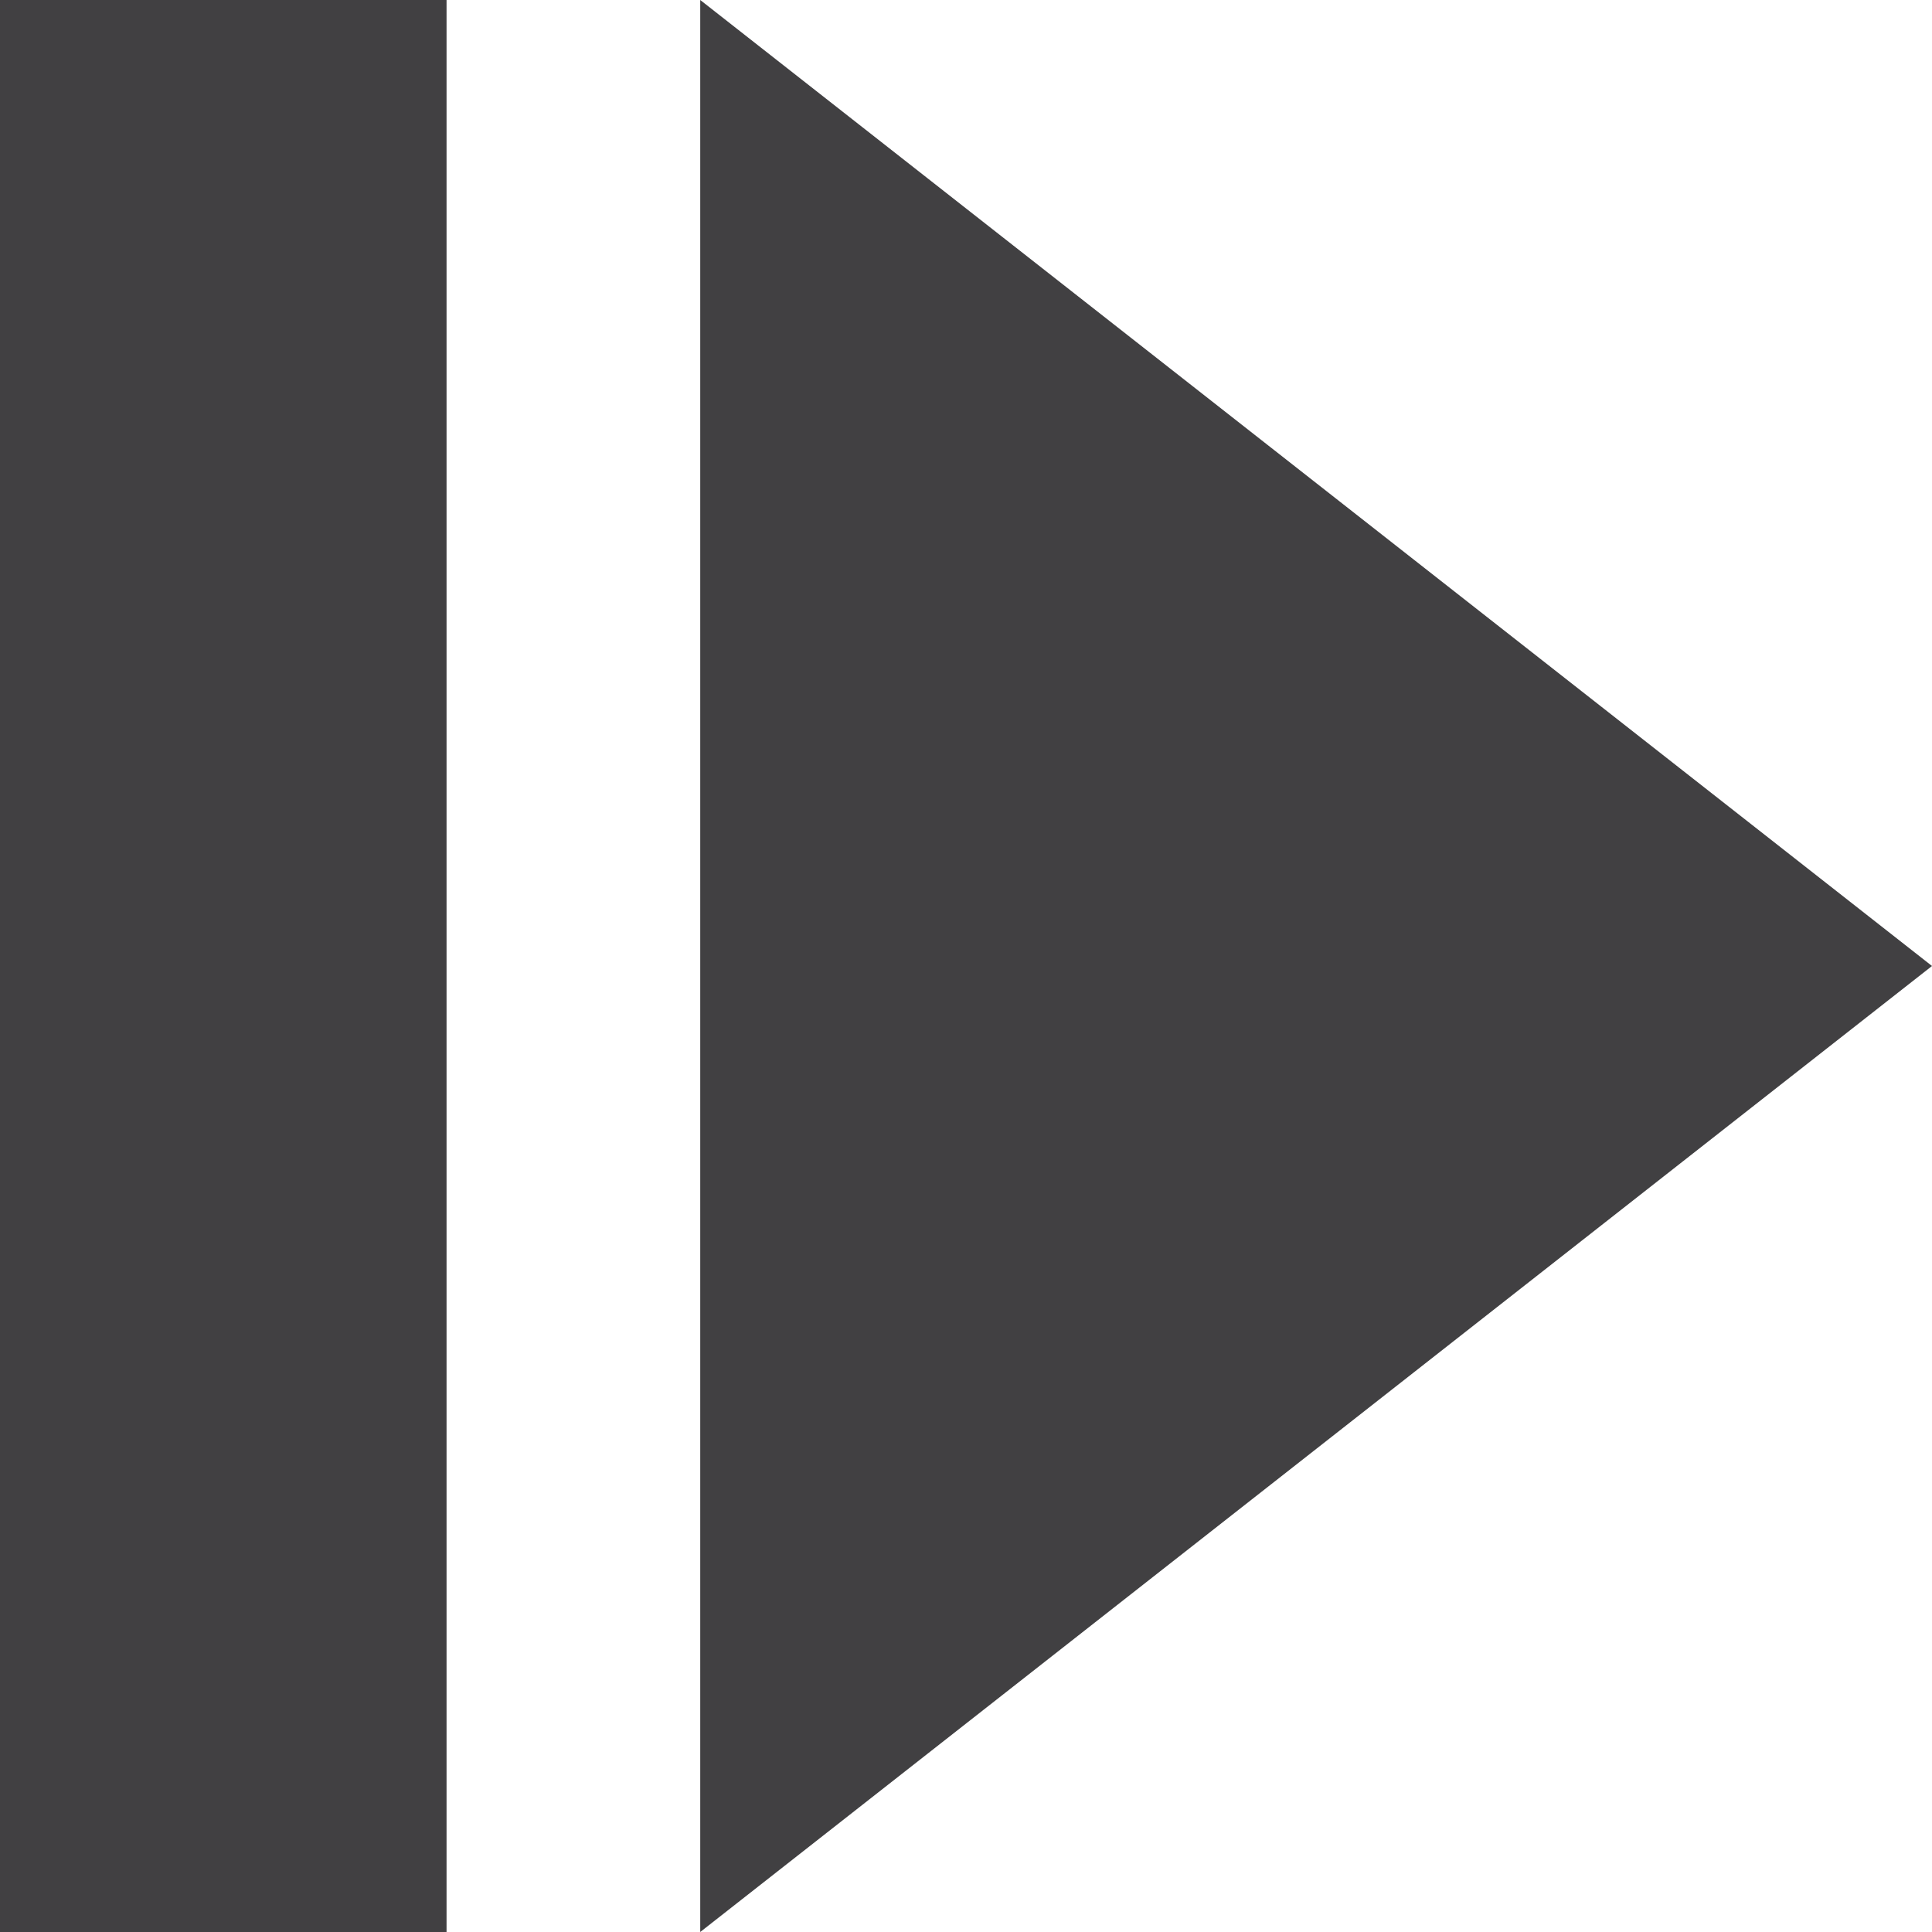
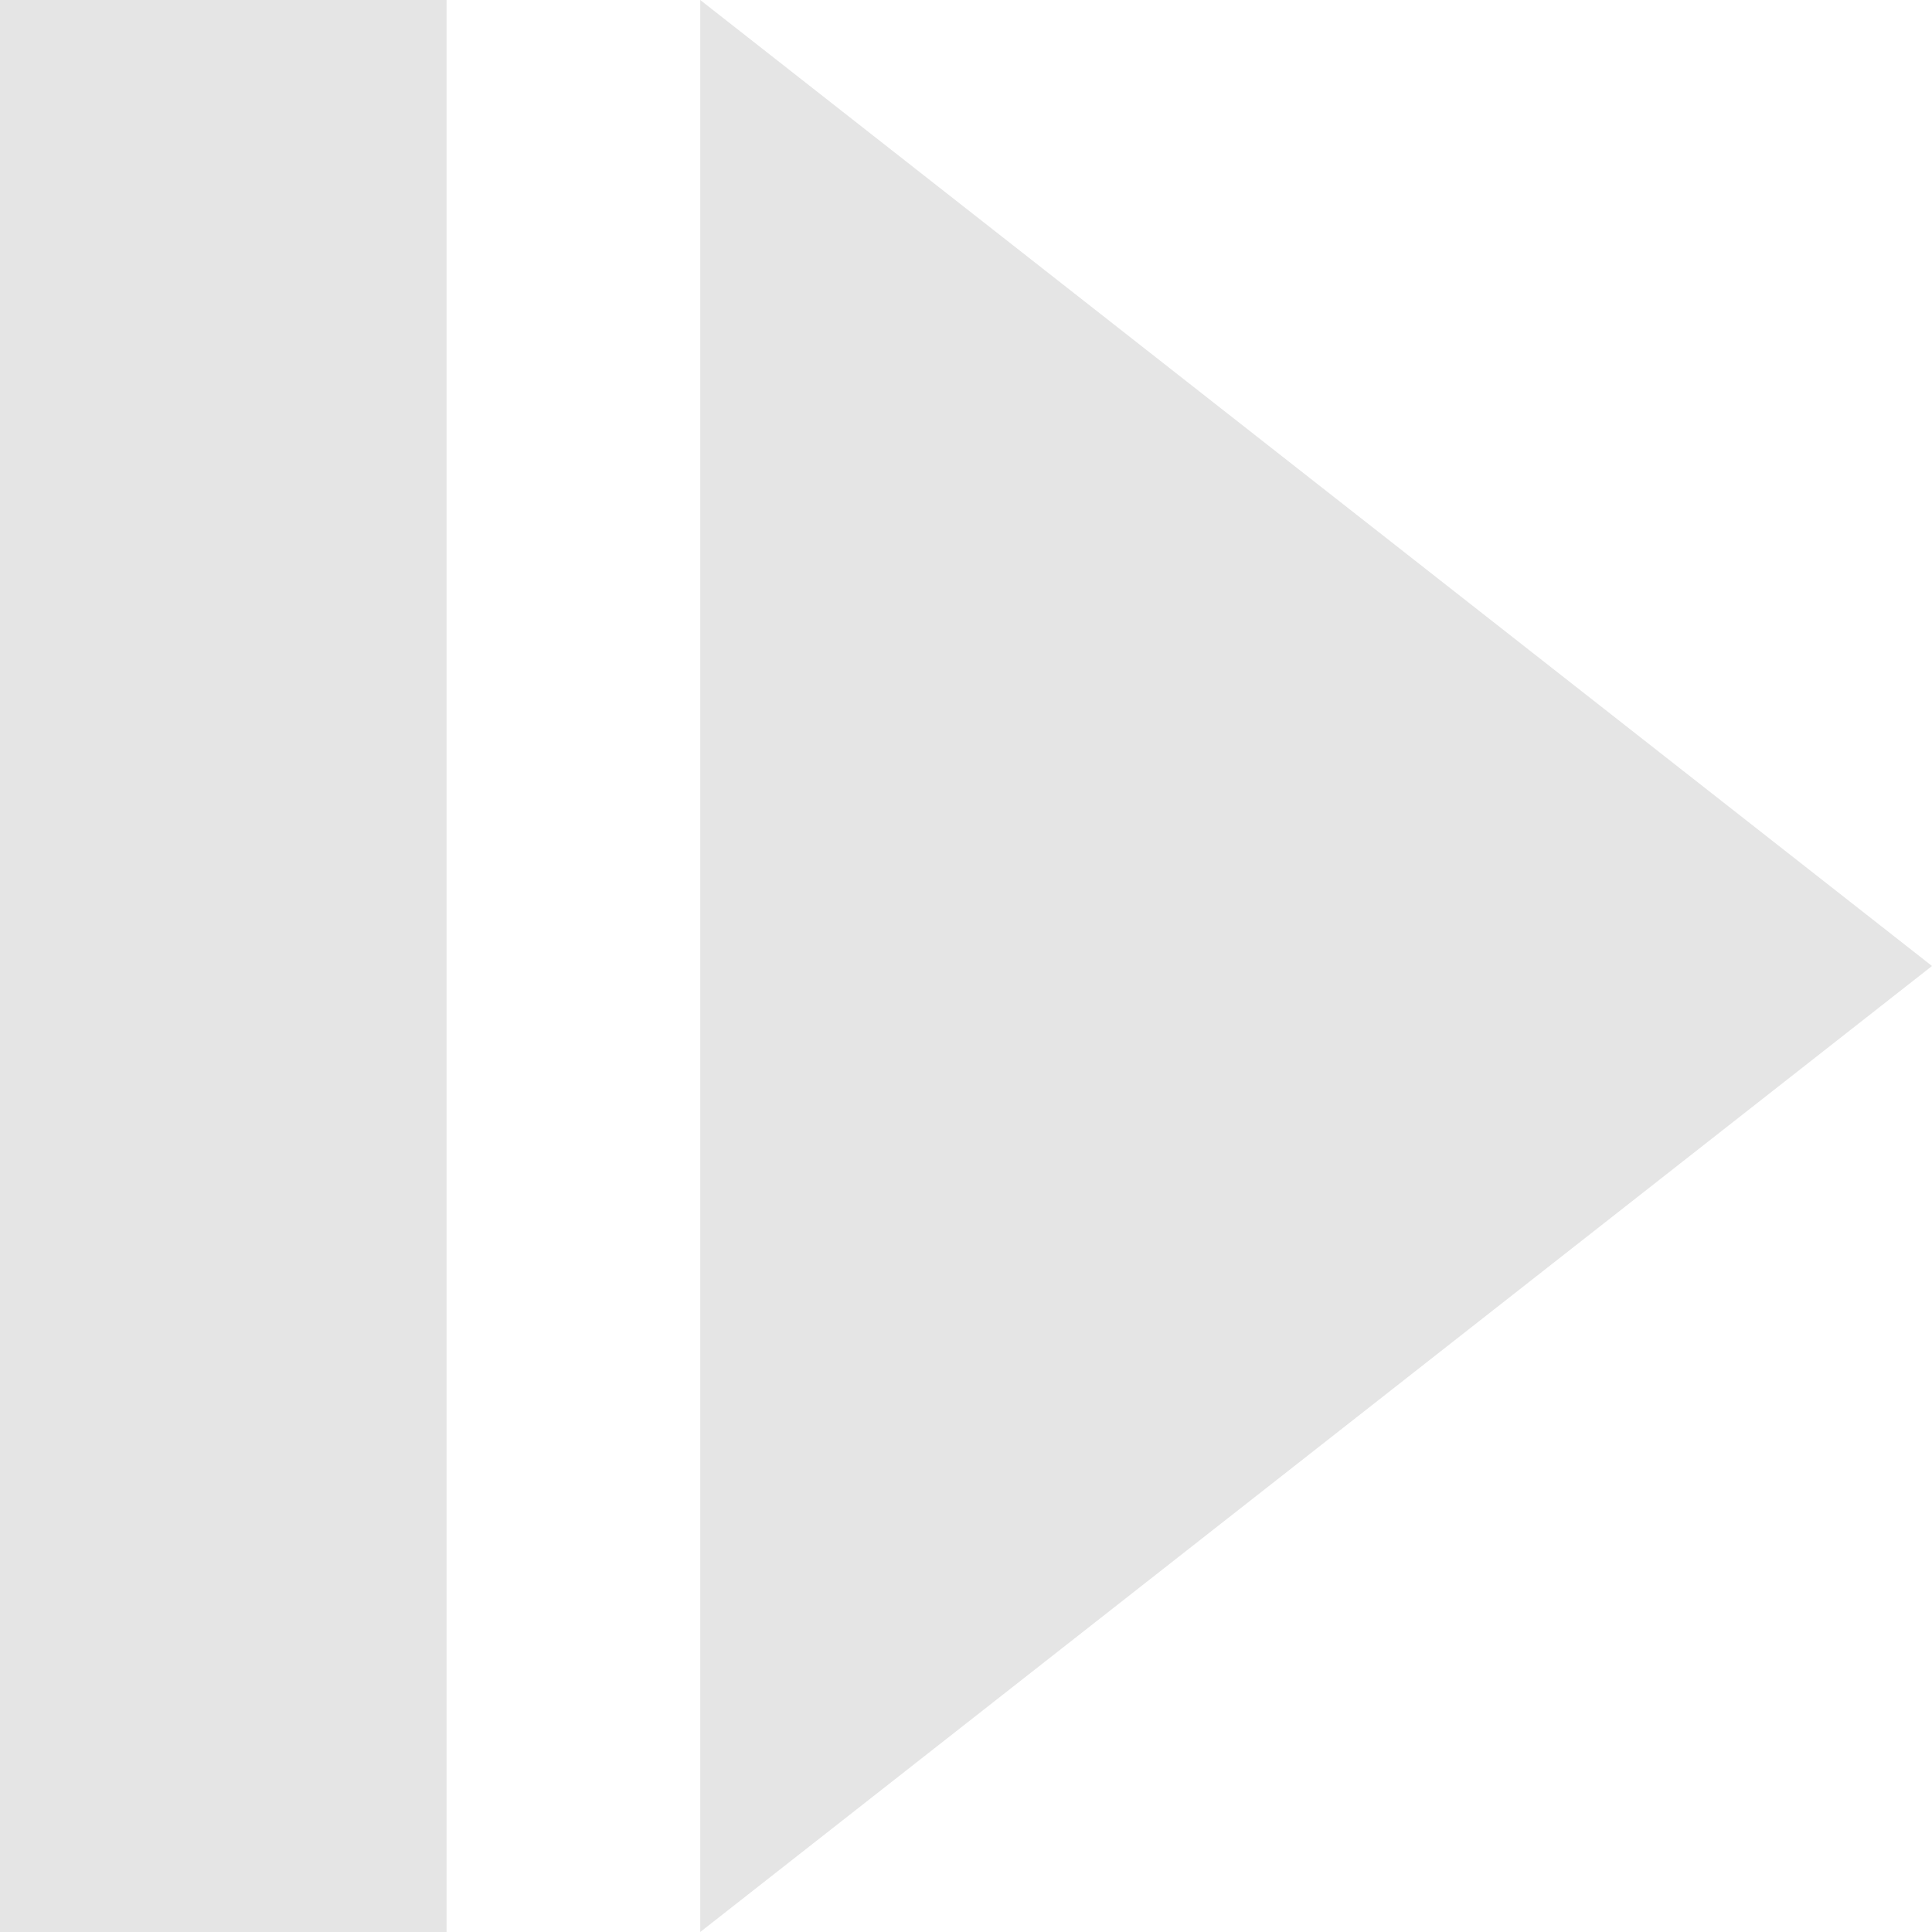
<svg xmlns="http://www.w3.org/2000/svg" version="1.1" id="Layer_1" x="0px" y="0px" viewBox="0 0 512 512" style="enable-background:new 0 0 512 512;" xml:space="preserve">
  <style type="text/css">
- 	.st0{fill:#414042;}
+ 	.st0{fill:#E5E5E5;}
</style>
  <polygon class="st0" points="185.57,0 185.57,512 512,256 " />
  <rect class="st0" width="118.34" height="512" />
</svg>
